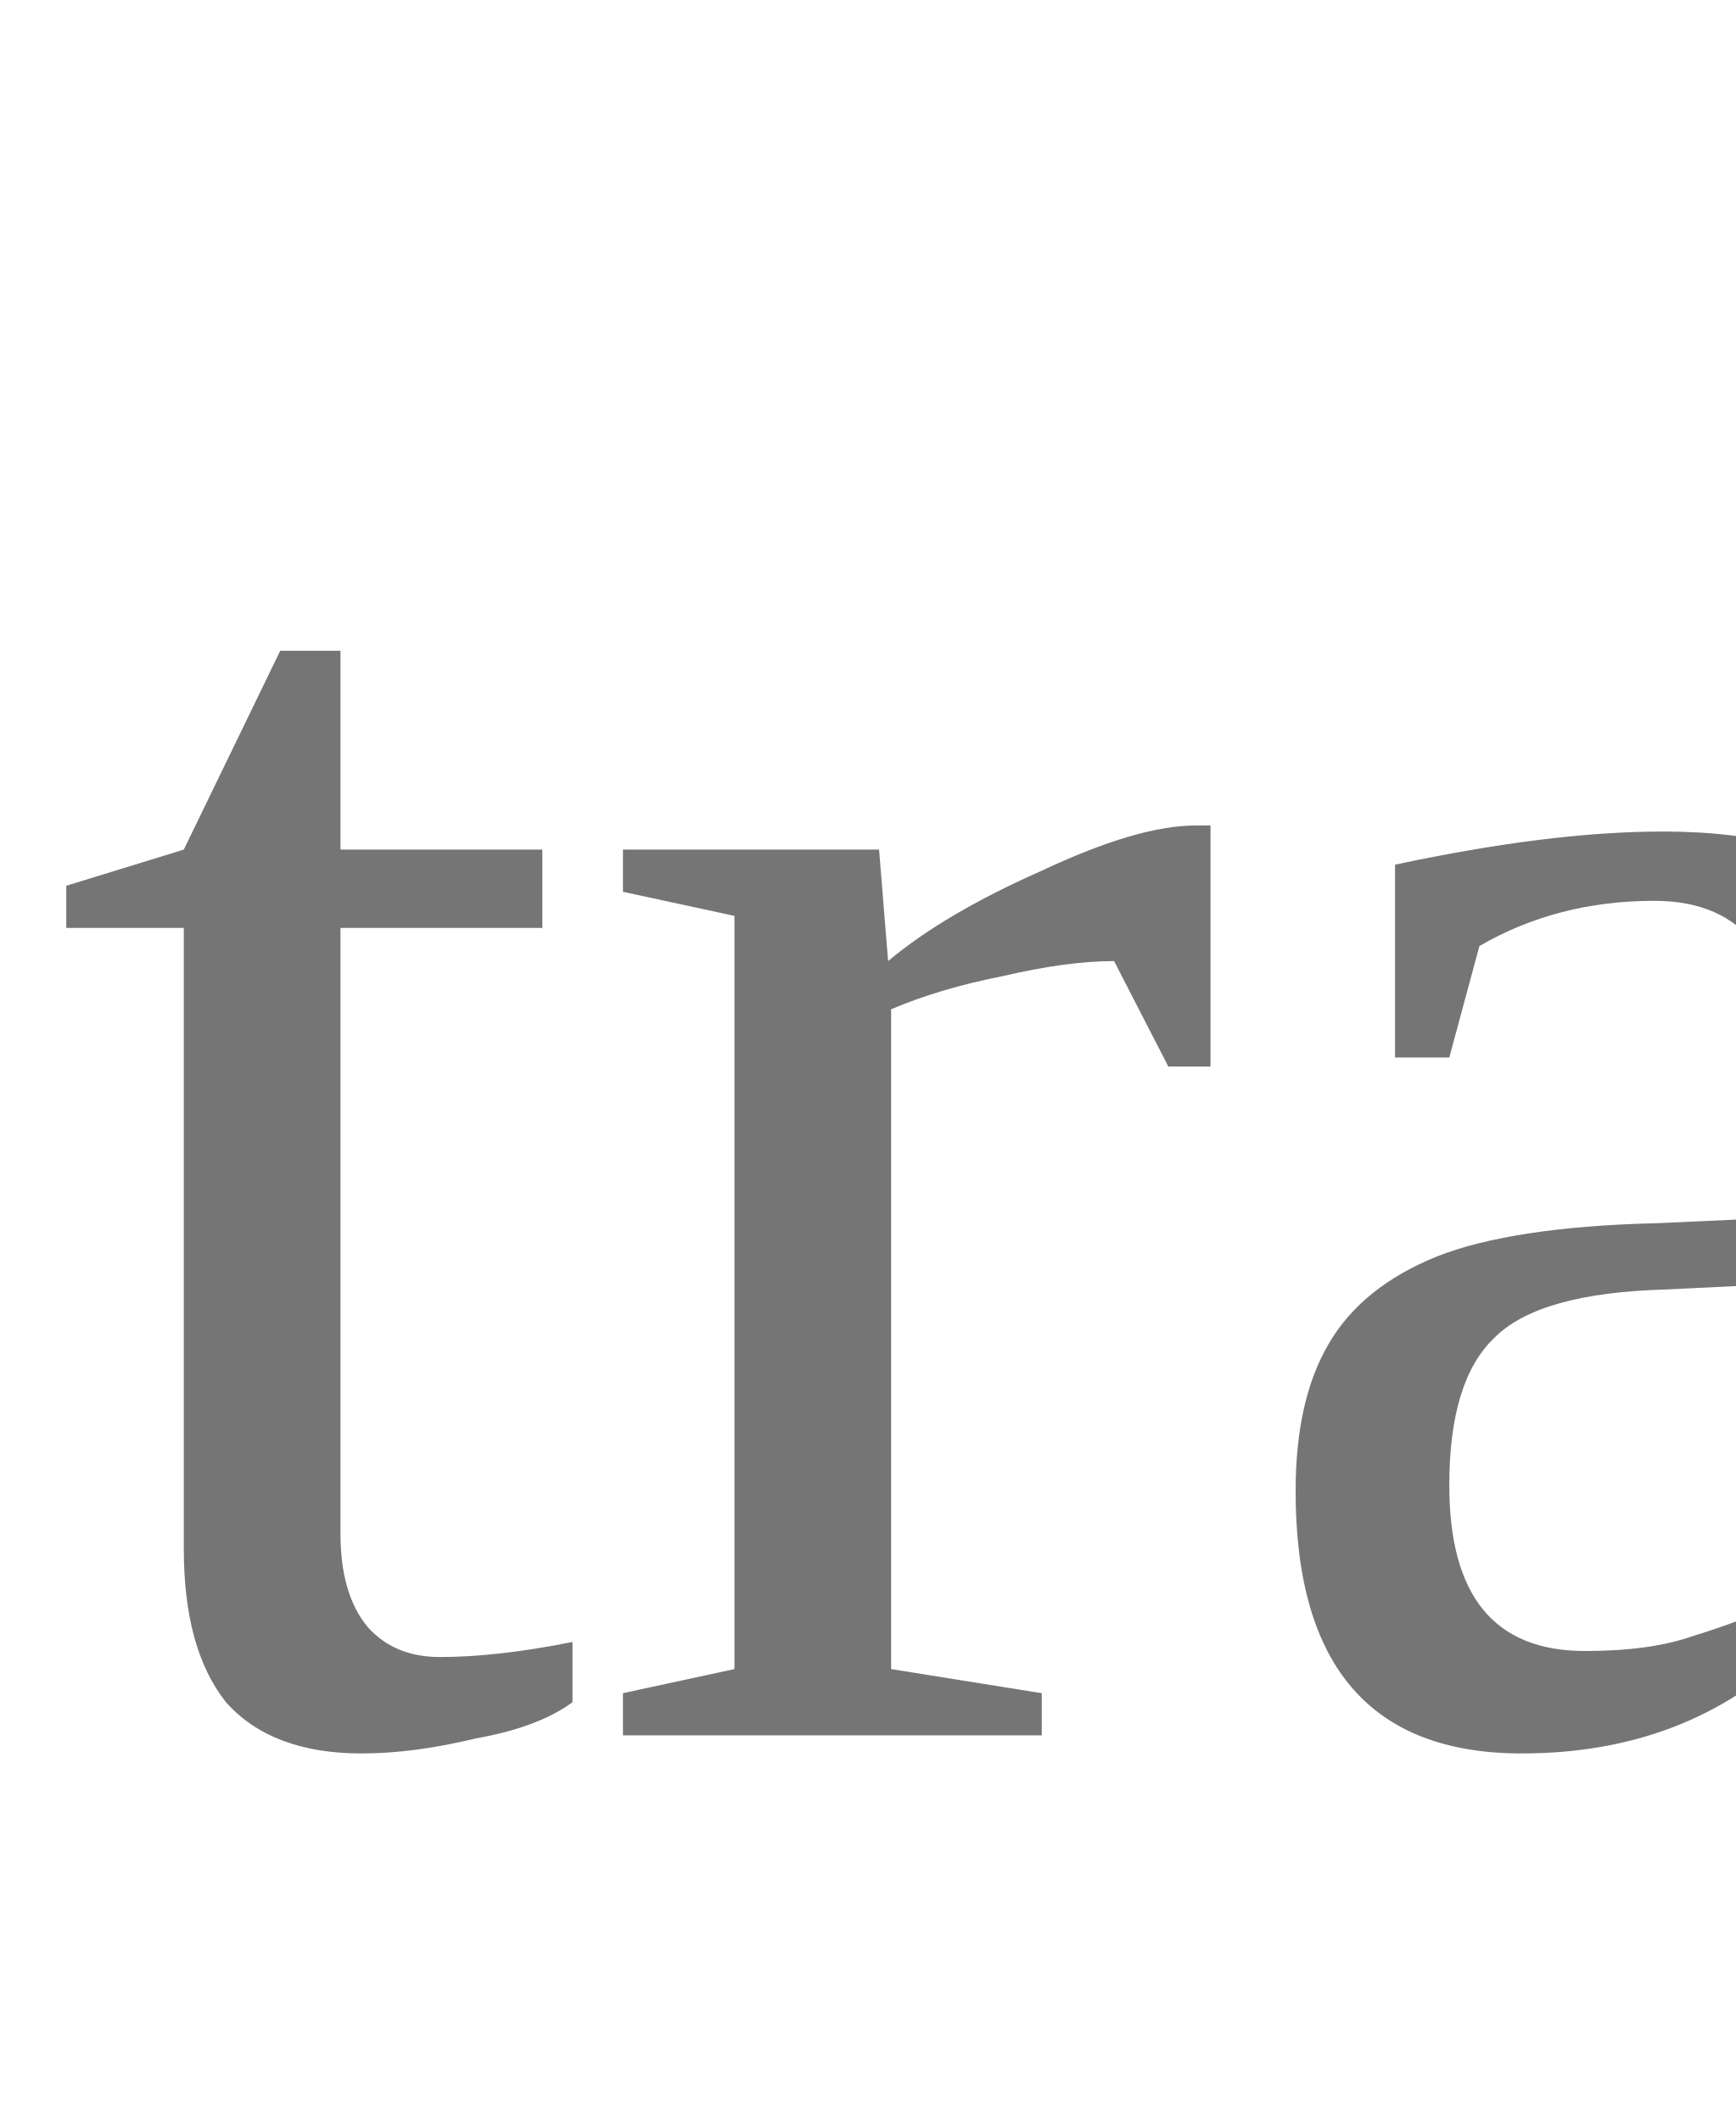
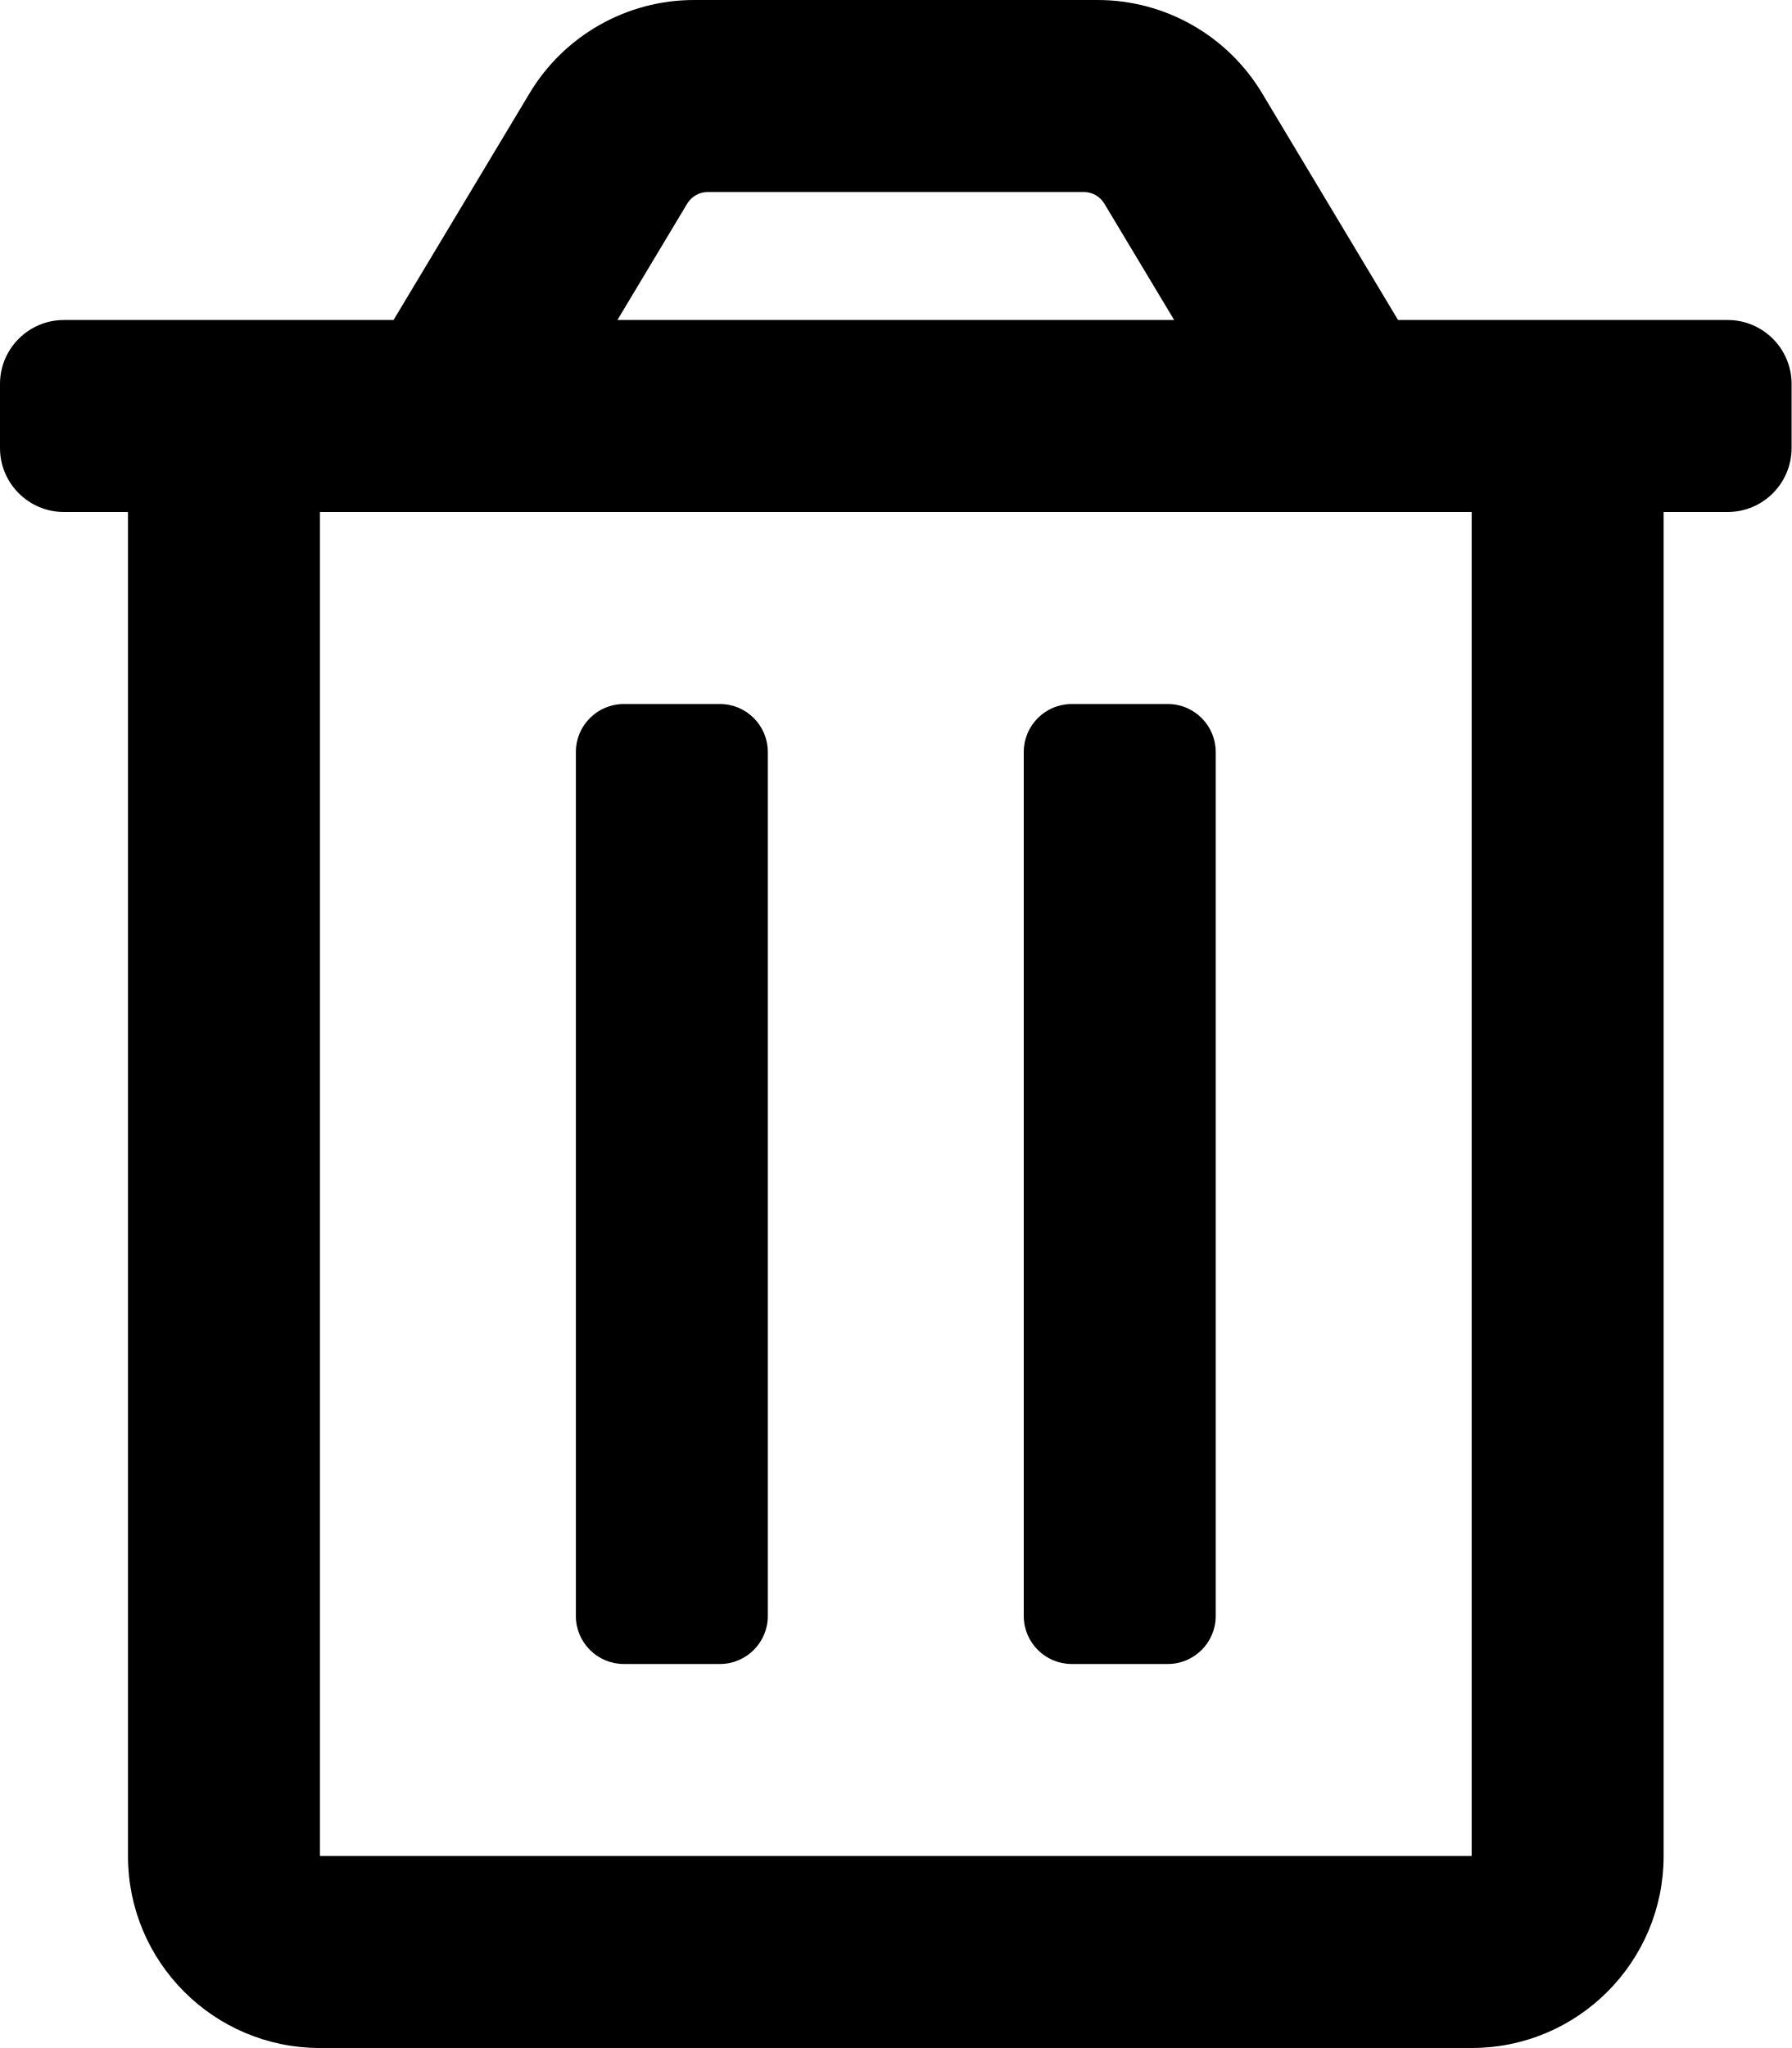
- <svg xmlns="http://www.w3.org/2000/svg" width="9px" height="11px" viewBox="0 0 9 11" version="1.1" id="TrashBoldIcon">
-   <g stroke="none" stroke-width="1" fill="none" fill-rule="evenodd" font-family="FontAwesome5Free-Regular, Font Awesome 5 Free" font-size="10" font-weight="normal">
-     <g transform="translate(-792, -94)" fill="#757575">
-       <g transform="translate(749, 13)">
-         <g transform="translate(24, 24)">
-           <g transform="translate(0, 44)">
-             <text>
-               <tspan x="19.25" y="22">trash-alt</tspan>
-             </text>
-           </g>
-         </g>
-       </g>
-     </g>
-   </g>
+ <svg xmlns="http://www.w3.org/2000/svg" viewBox="0 0 448 512" id="TrashBoldIcon">
+   <path d="M268 416h24a12 12 0 0 0 12-12V188a12 12 0 0 0-12-12h-24a12 12 0 0 0-12 12v216a12 12 0 0 0 12 12zM432 80h-82.41l-34-56.7A48 48 0 0 0 274.41 0H173.59a48 48 0 0 0-41.16 23.3L98.41 80H16A16 16 0 0 0 0 96v16a16 16 0 0 0 16 16h16v336a48 48 0 0 0 48 48h288a48 48 0 0 0 48-48V128h16a16 16 0 0 0 16-16V96a16 16 0 0 0-16-16zM171.84 50.91A6 6 0 0 1 177 48h94a6 6 0 0 1 5.15 2.91L293.61 80H154.39zM368 464H80V128h288zm-212-48h24a12 12 0 0 0 12-12V188a12 12 0 0 0-12-12h-24a12 12 0 0 0-12 12v216a12 12 0 0 0 12 12z" />
</svg>
